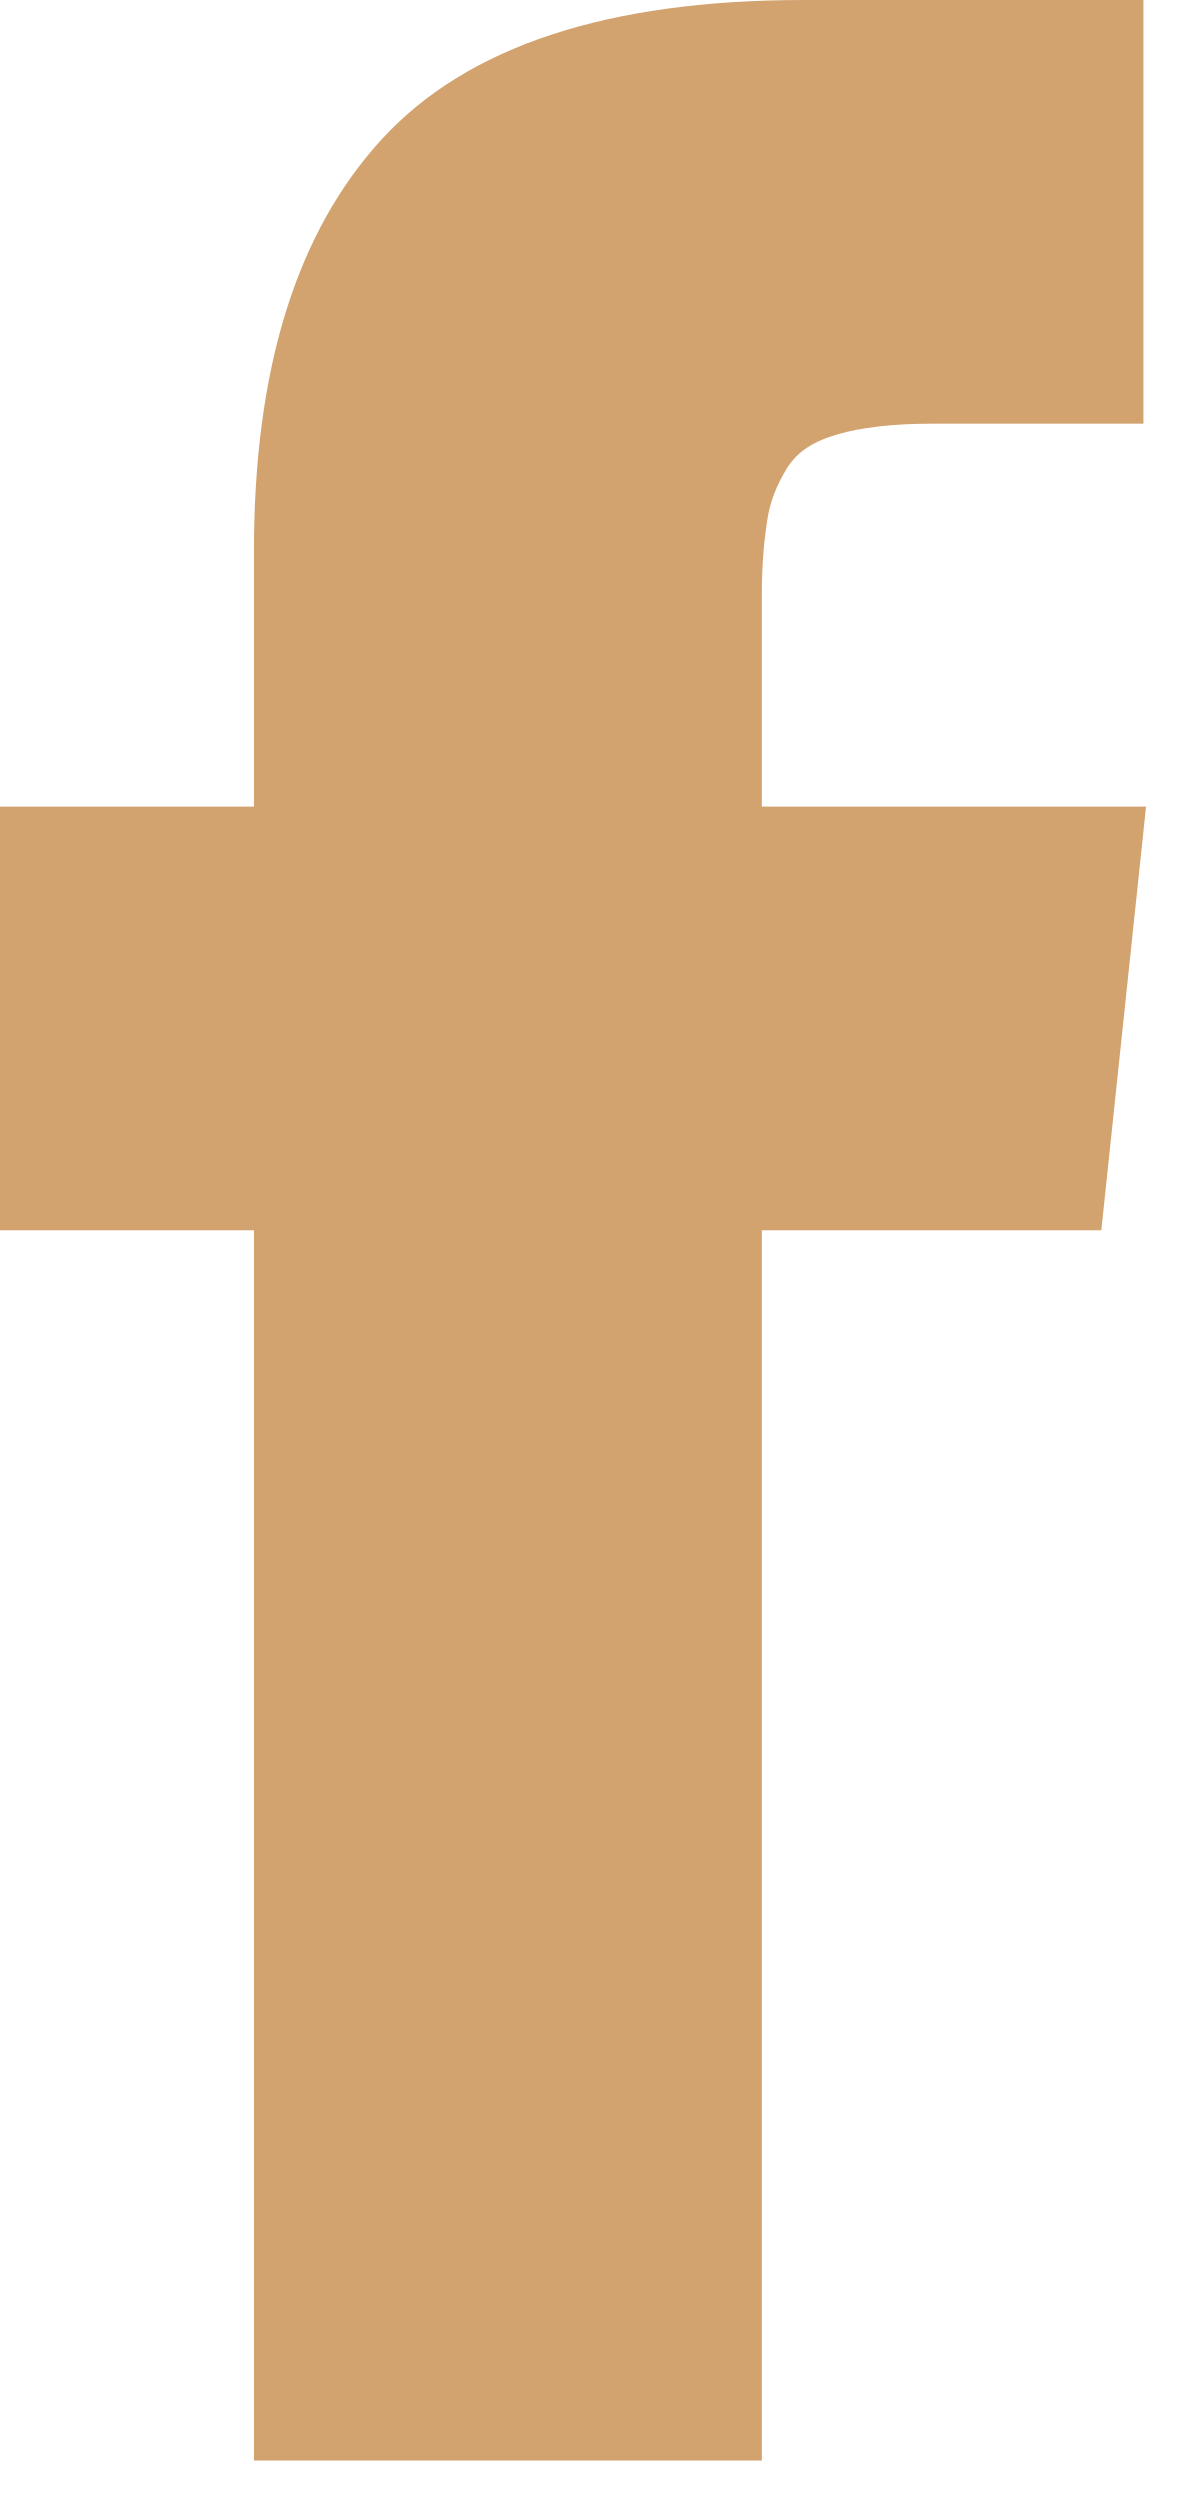
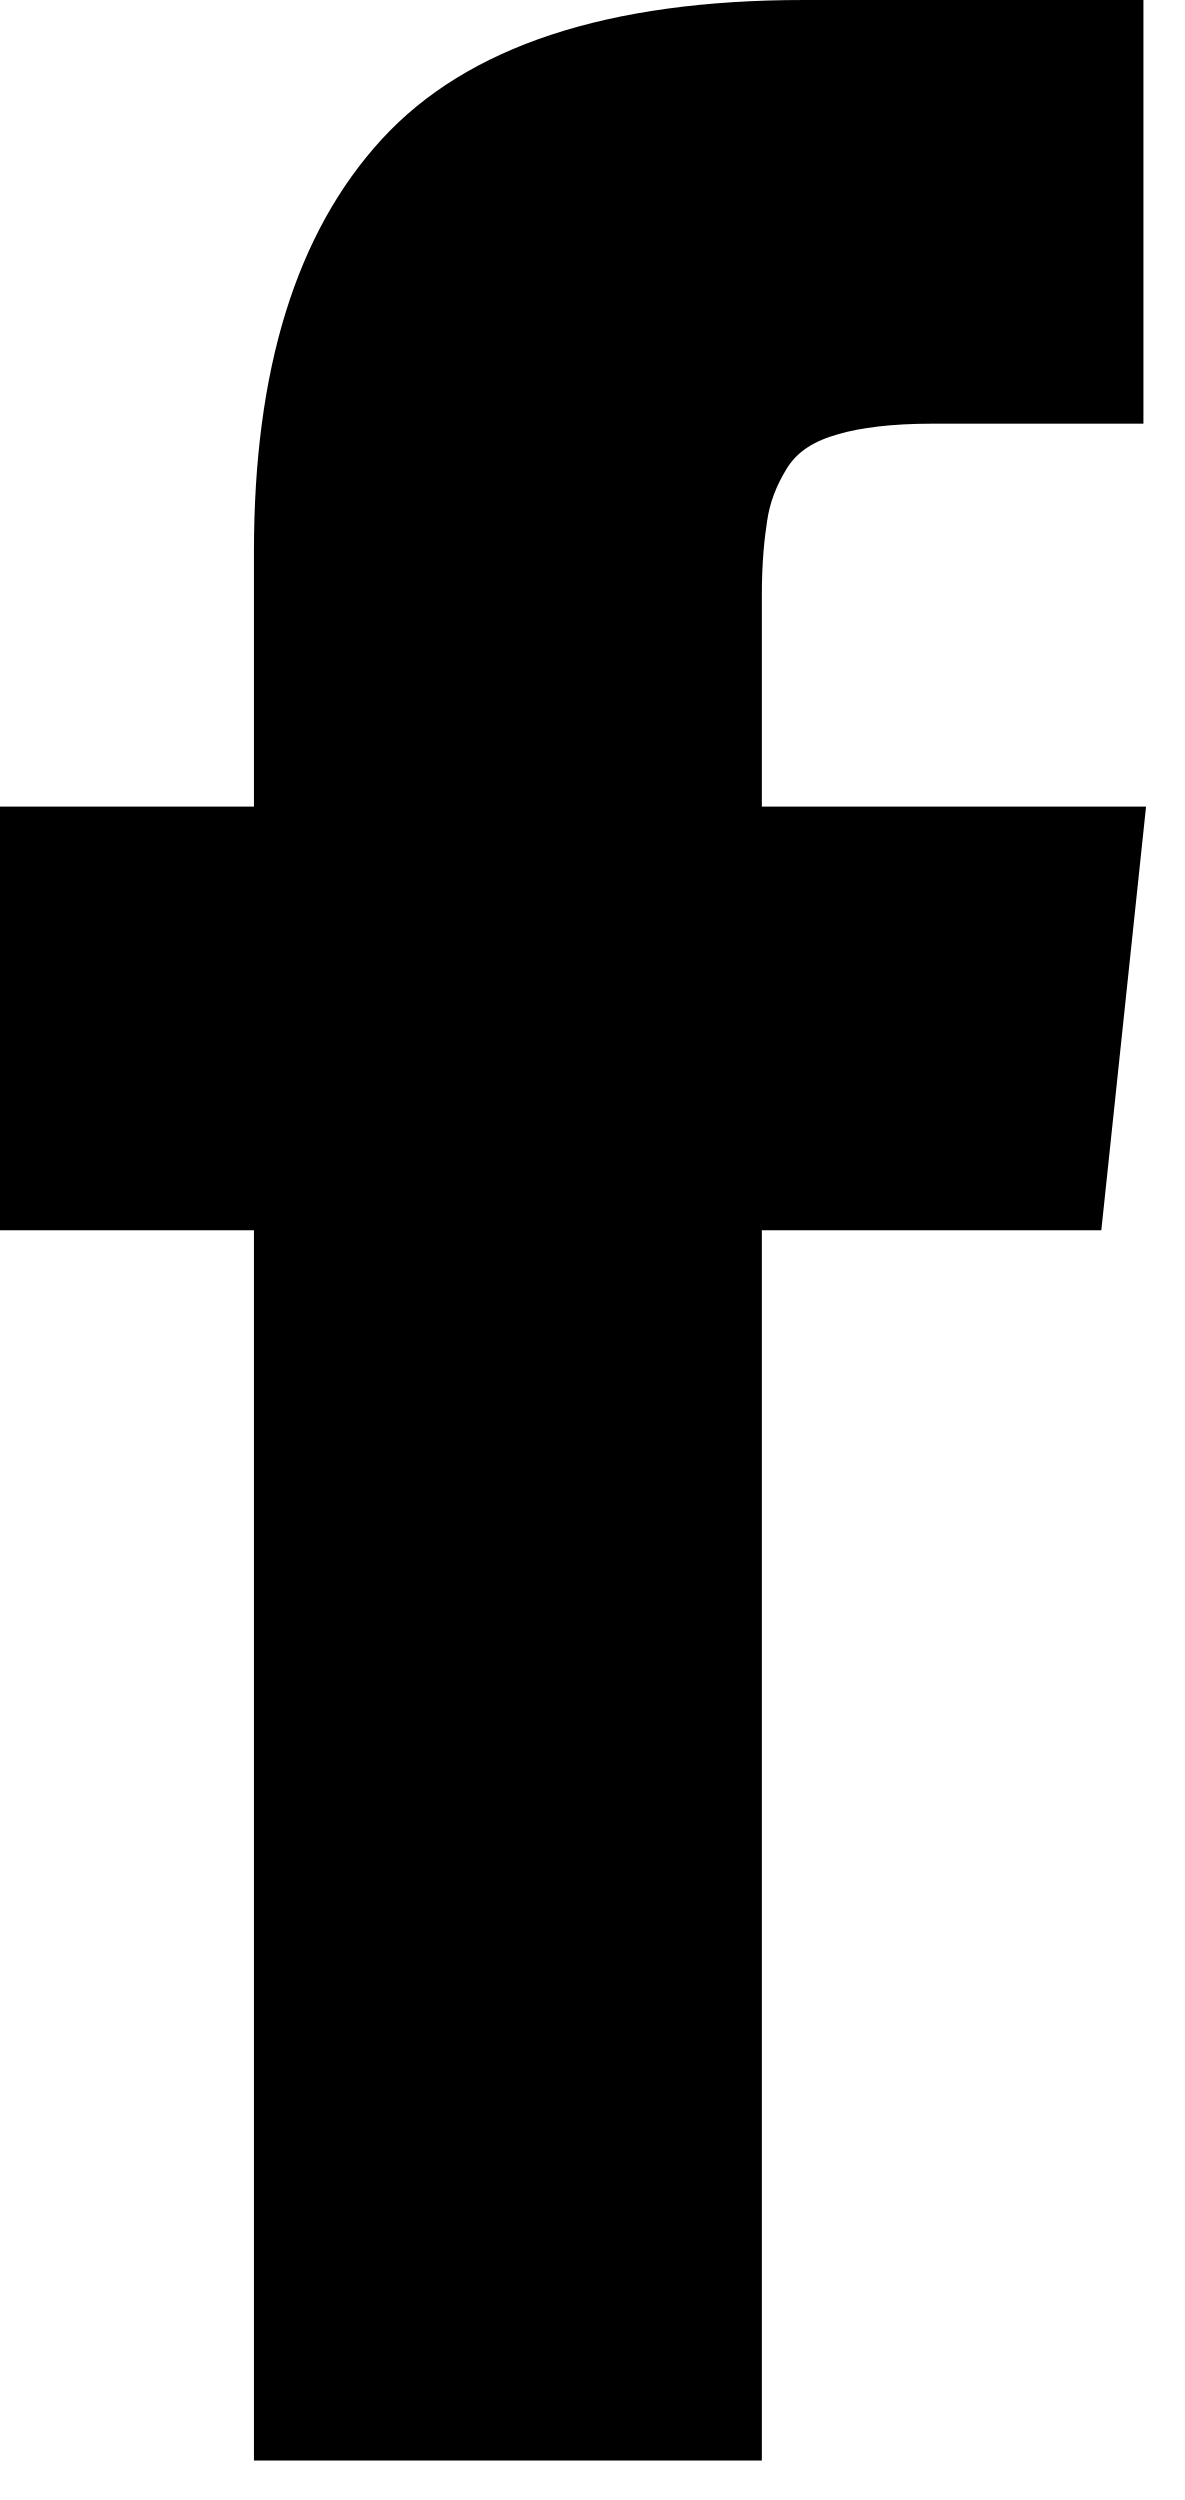
<svg xmlns="http://www.w3.org/2000/svg" width="9" height="19" viewBox="0 0 9 19">
-   <path fill="#d2a36f" d="M5.79 6.13V4.52c0-.25.02-.43.04-.56.02-.14.07-.27.15-.4.08-.13.21-.21.39-.26.17-.05.41-.08.71-.08h1.61V0H6.11C4.62 0 3.55.35 2.9 1.06c-.65.71-.97 1.75-.97 3.13v1.94H0v3.22h1.93v9.35h3.86V9.35h2.58l.34-3.22z" />
+   <path d="M5.79 6.13V4.52c0-.25.02-.43.04-.56.02-.14.07-.27.15-.4.08-.13.21-.21.39-.26.17-.05.41-.08.71-.08h1.61V0H6.11C4.62 0 3.55.35 2.9 1.06c-.65.71-.97 1.75-.97 3.13v1.94H0v3.22h1.93v9.35h3.86V9.35h2.58l.34-3.22z" />
</svg>
